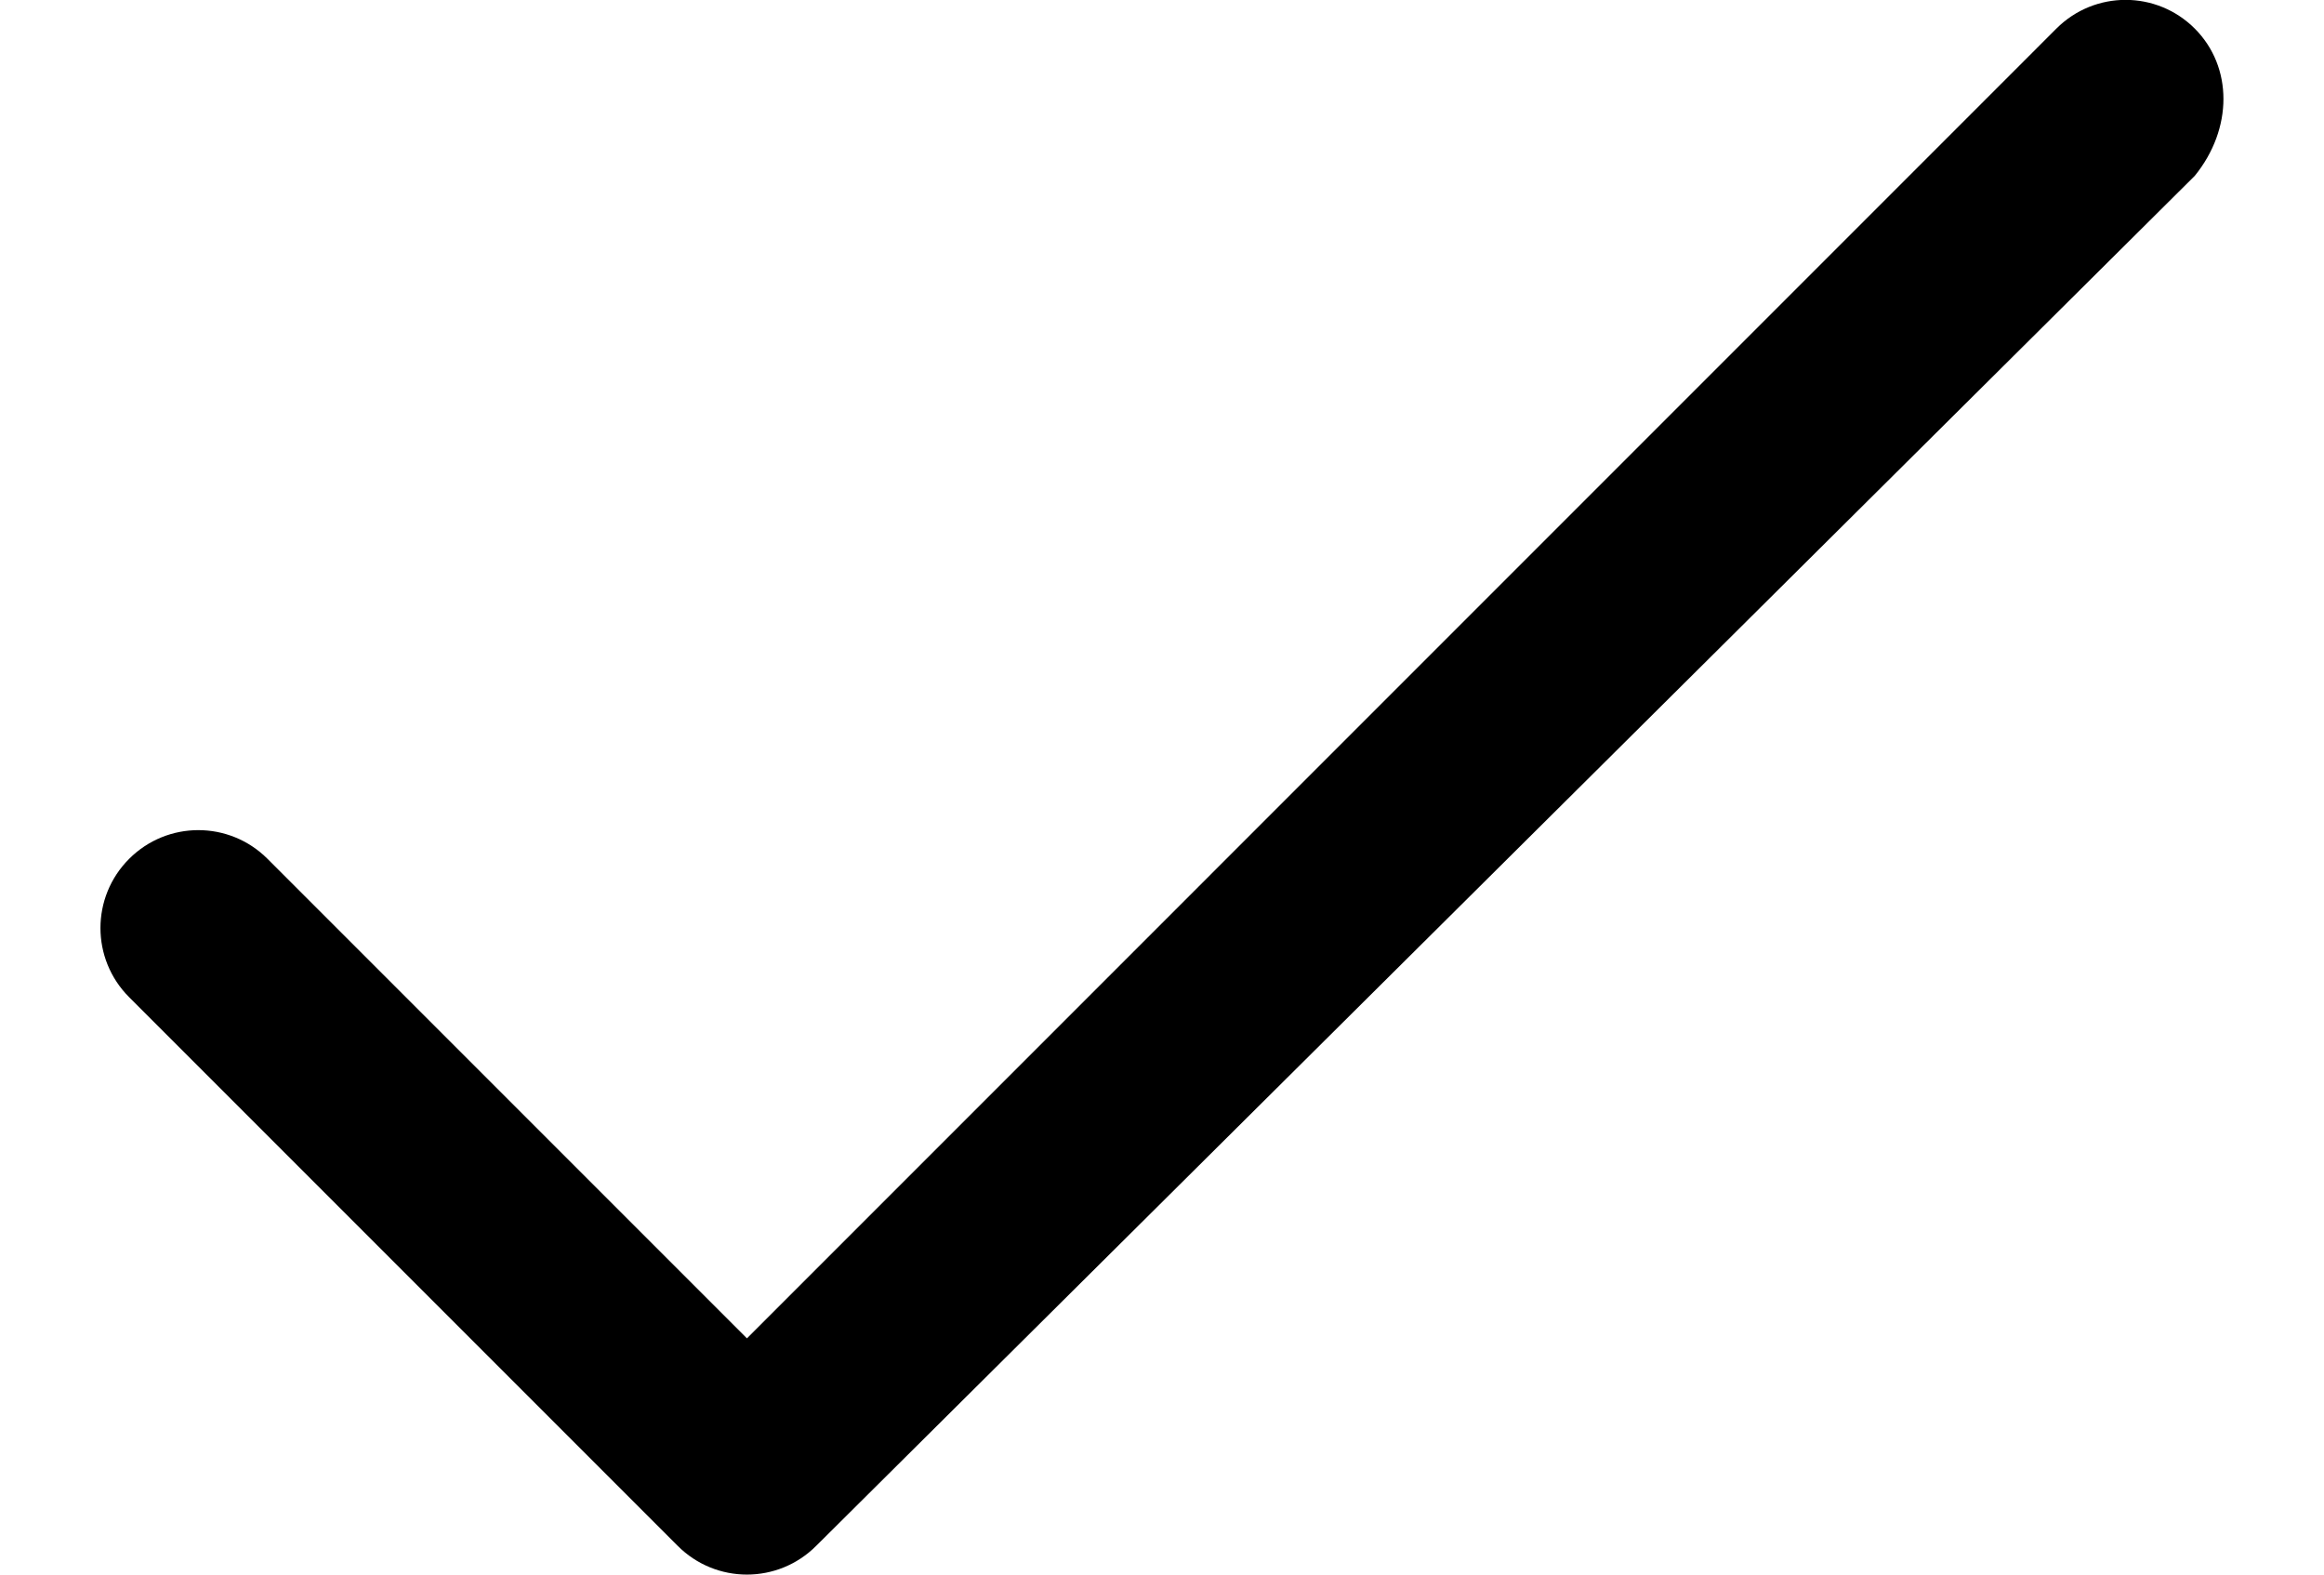
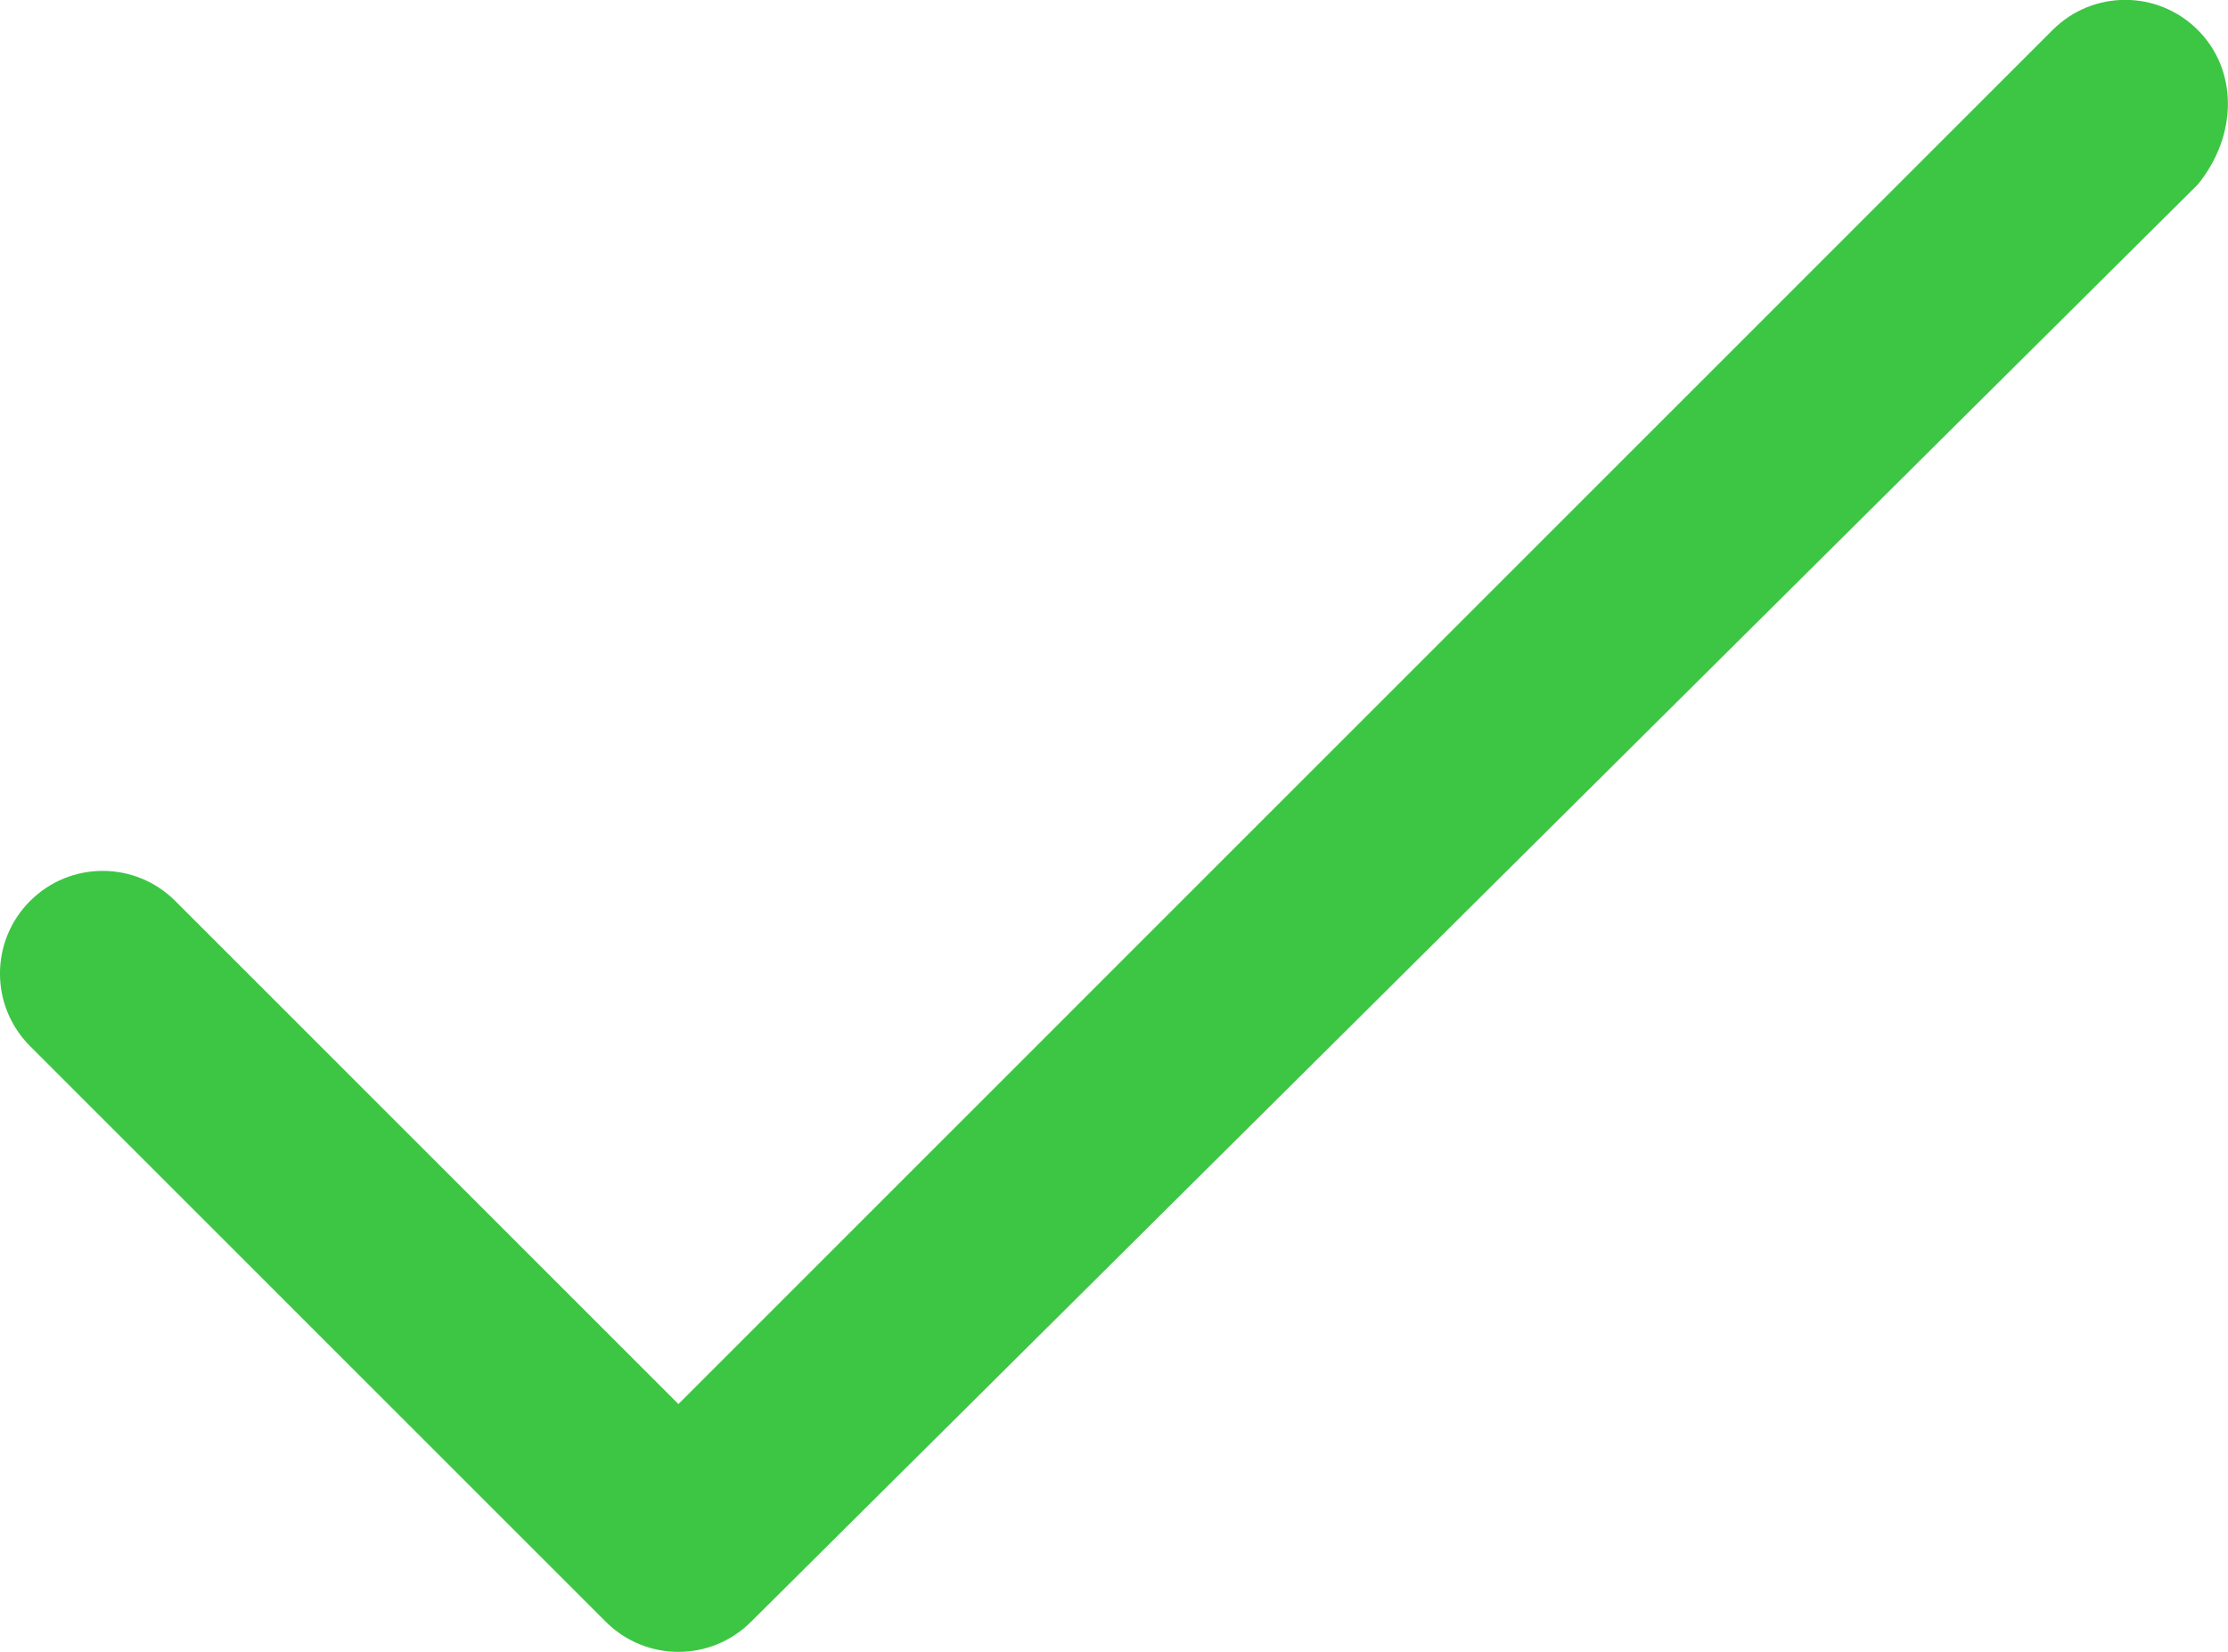
- <svg xmlns="http://www.w3.org/2000/svg" version="1.0" id="Layer_1" x="0px" y="0px" width="31px" height="21px" viewBox="-82.357 4.875 21.698 16.09" enable-background="new -82.357 4.875 21.698 16.09" xml:space="preserve">
-   <path d="M-60.953,5.167c-0.391-0.391-1.023-0.391-1.414,0L-75.75,18.551l-4.9-4.9c-0.391-0.391-1.023-0.391-1.414,0 s-0.391,1.023,0,1.414l5.607,5.607c0.195,0.195,0.451,0.293,0.707,0.293s0.512-0.098,0.707-0.293l14.09-14.0 C-60.562,6.191-60.562,5.558-60.953,5.167z" />
+ <svg xmlns="http://www.w3.org/2000/svg" version="1.0" id="Layer_1" x="0px" y="0px" width="21.698px" height="16.09px" viewBox="-82.357 4.875 21.698 16.09" enable-background="new -82.357 4.875 21.698 16.09" xml:space="preserve">
+   <path fill="#3dc644" d="M-60.953,5.167c-0.391-0.391-1.023-0.391-1.414,0L-75.75,18.551l-4.9-4.9c-0.391-0.391-1.023-0.391-1.414,0 s-0.391,1.023,0,1.414l5.607,5.607c0.195,0.195,0.451,0.293,0.707,0.293s0.512-0.098,0.707-0.293l14.09-14.0 C-60.562,6.191-60.562,5.558-60.953,5.167z" />
</svg>
